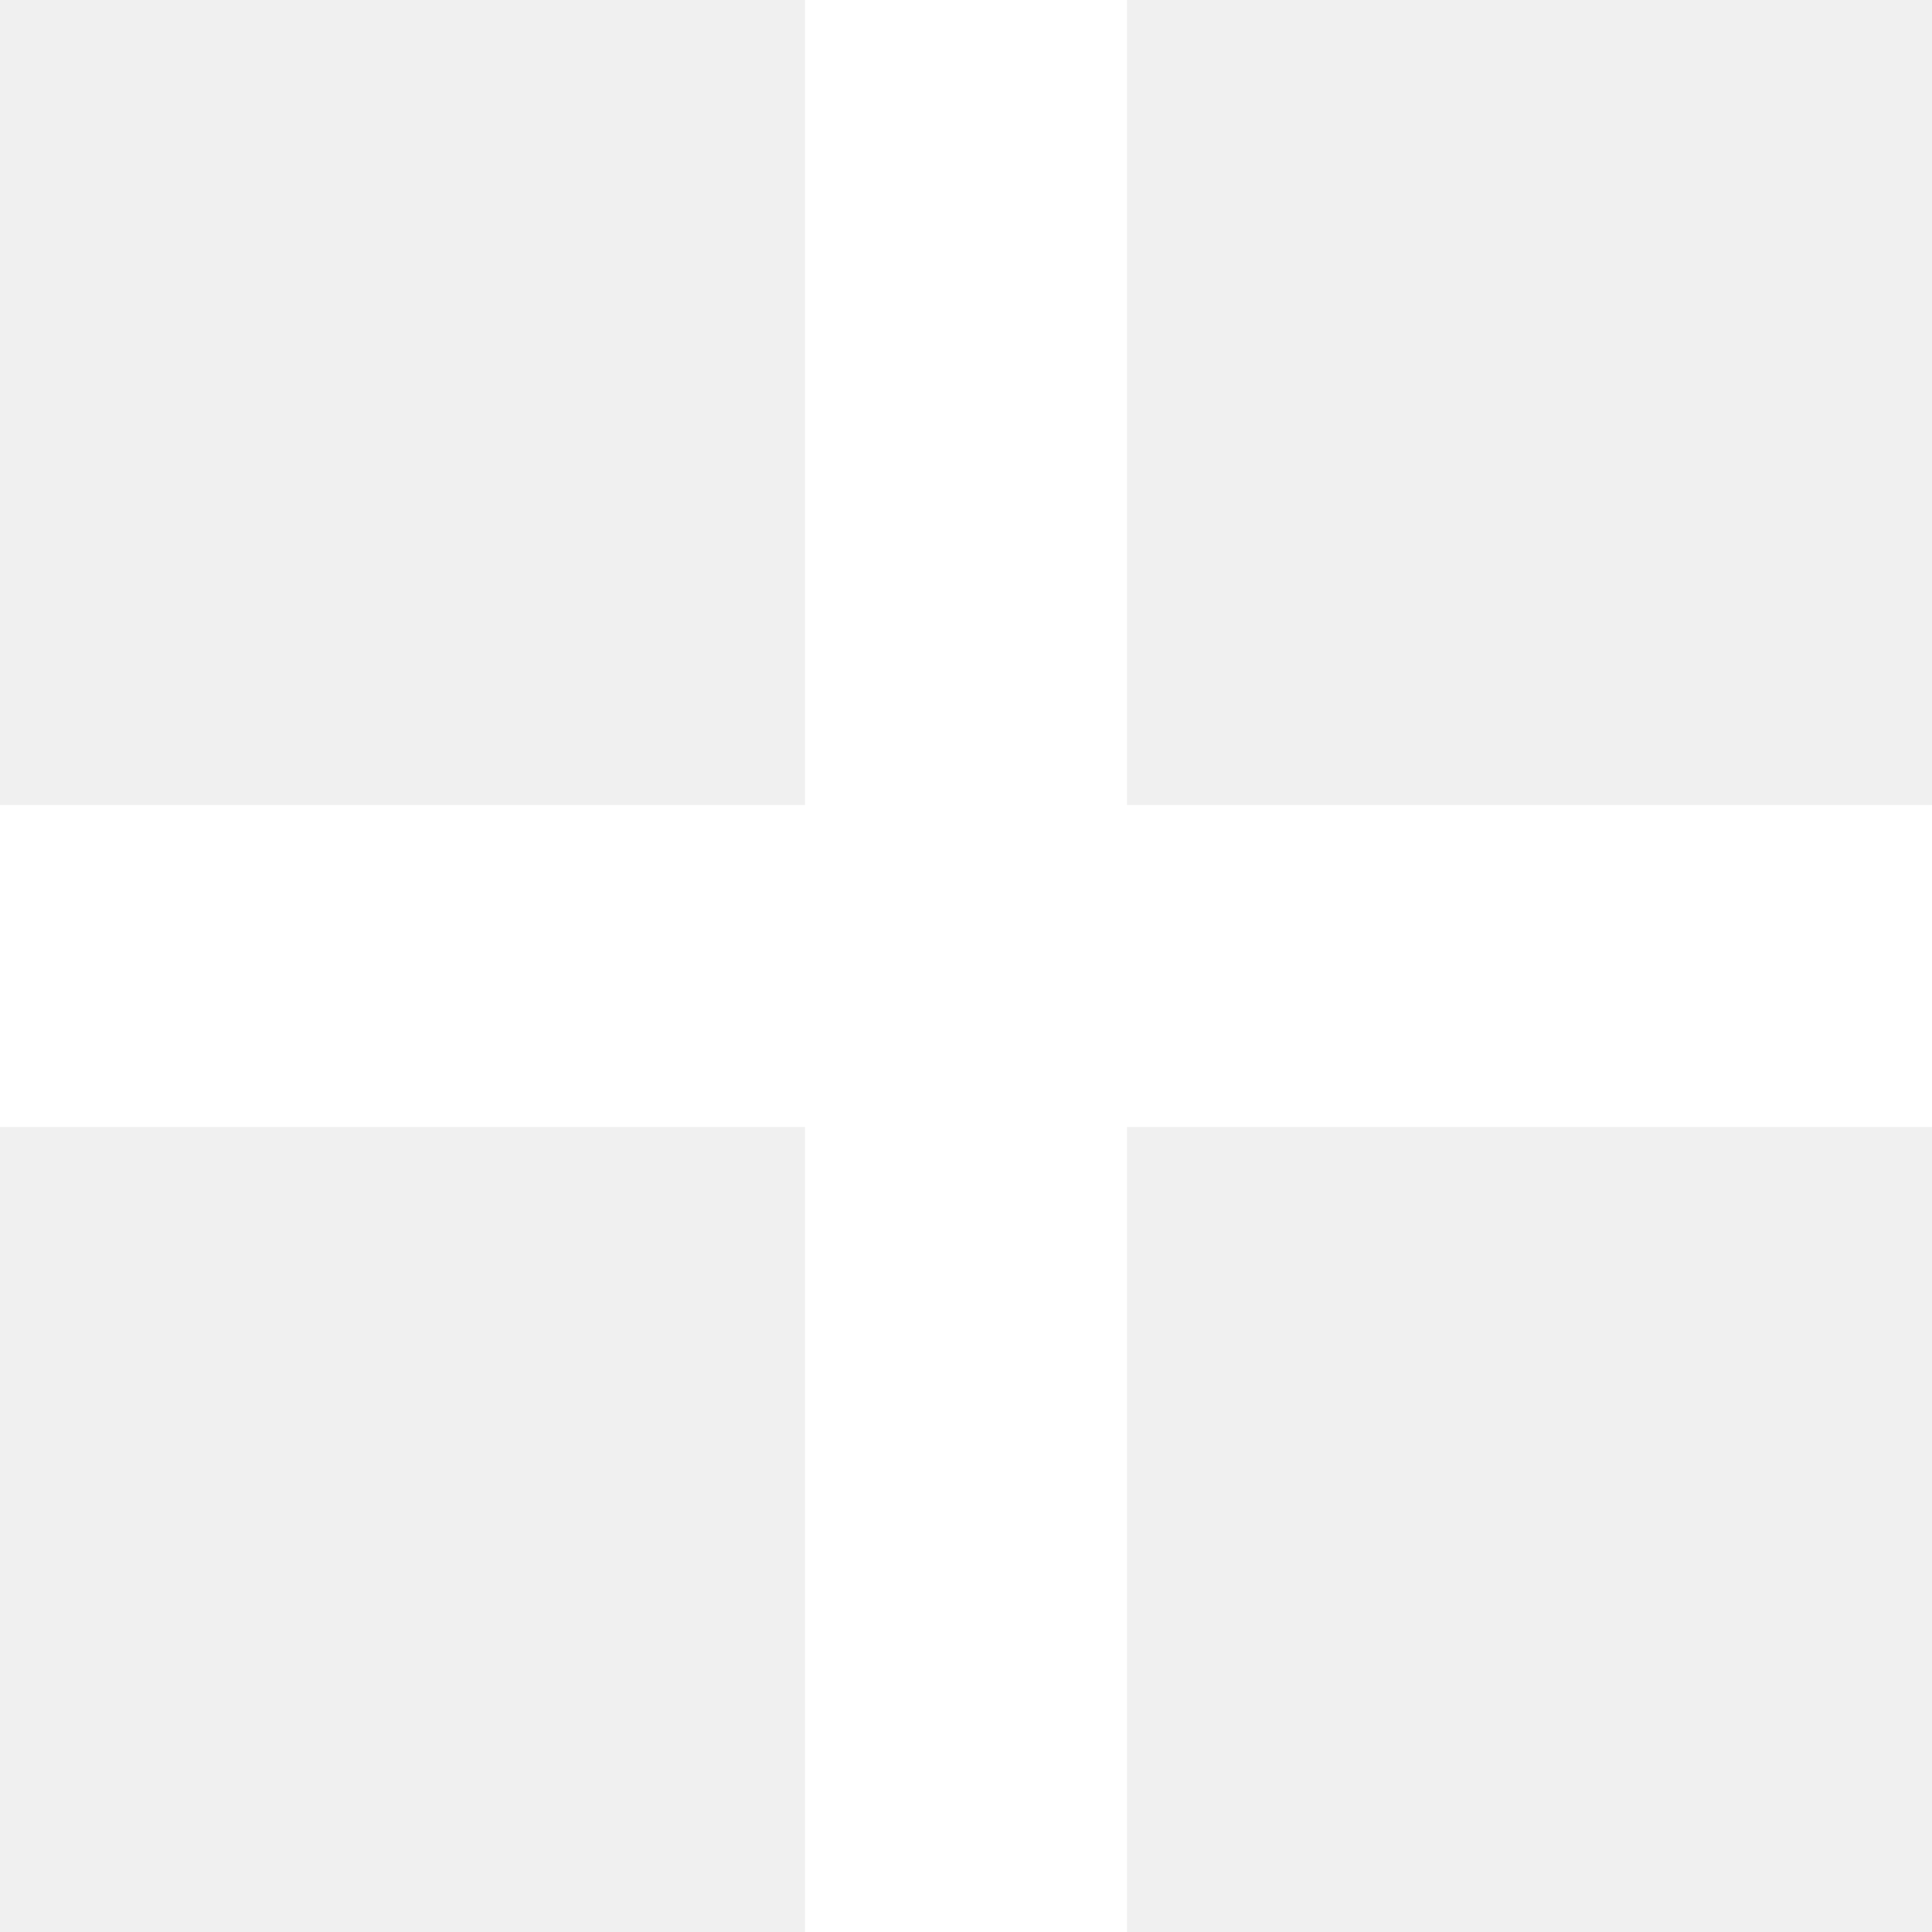
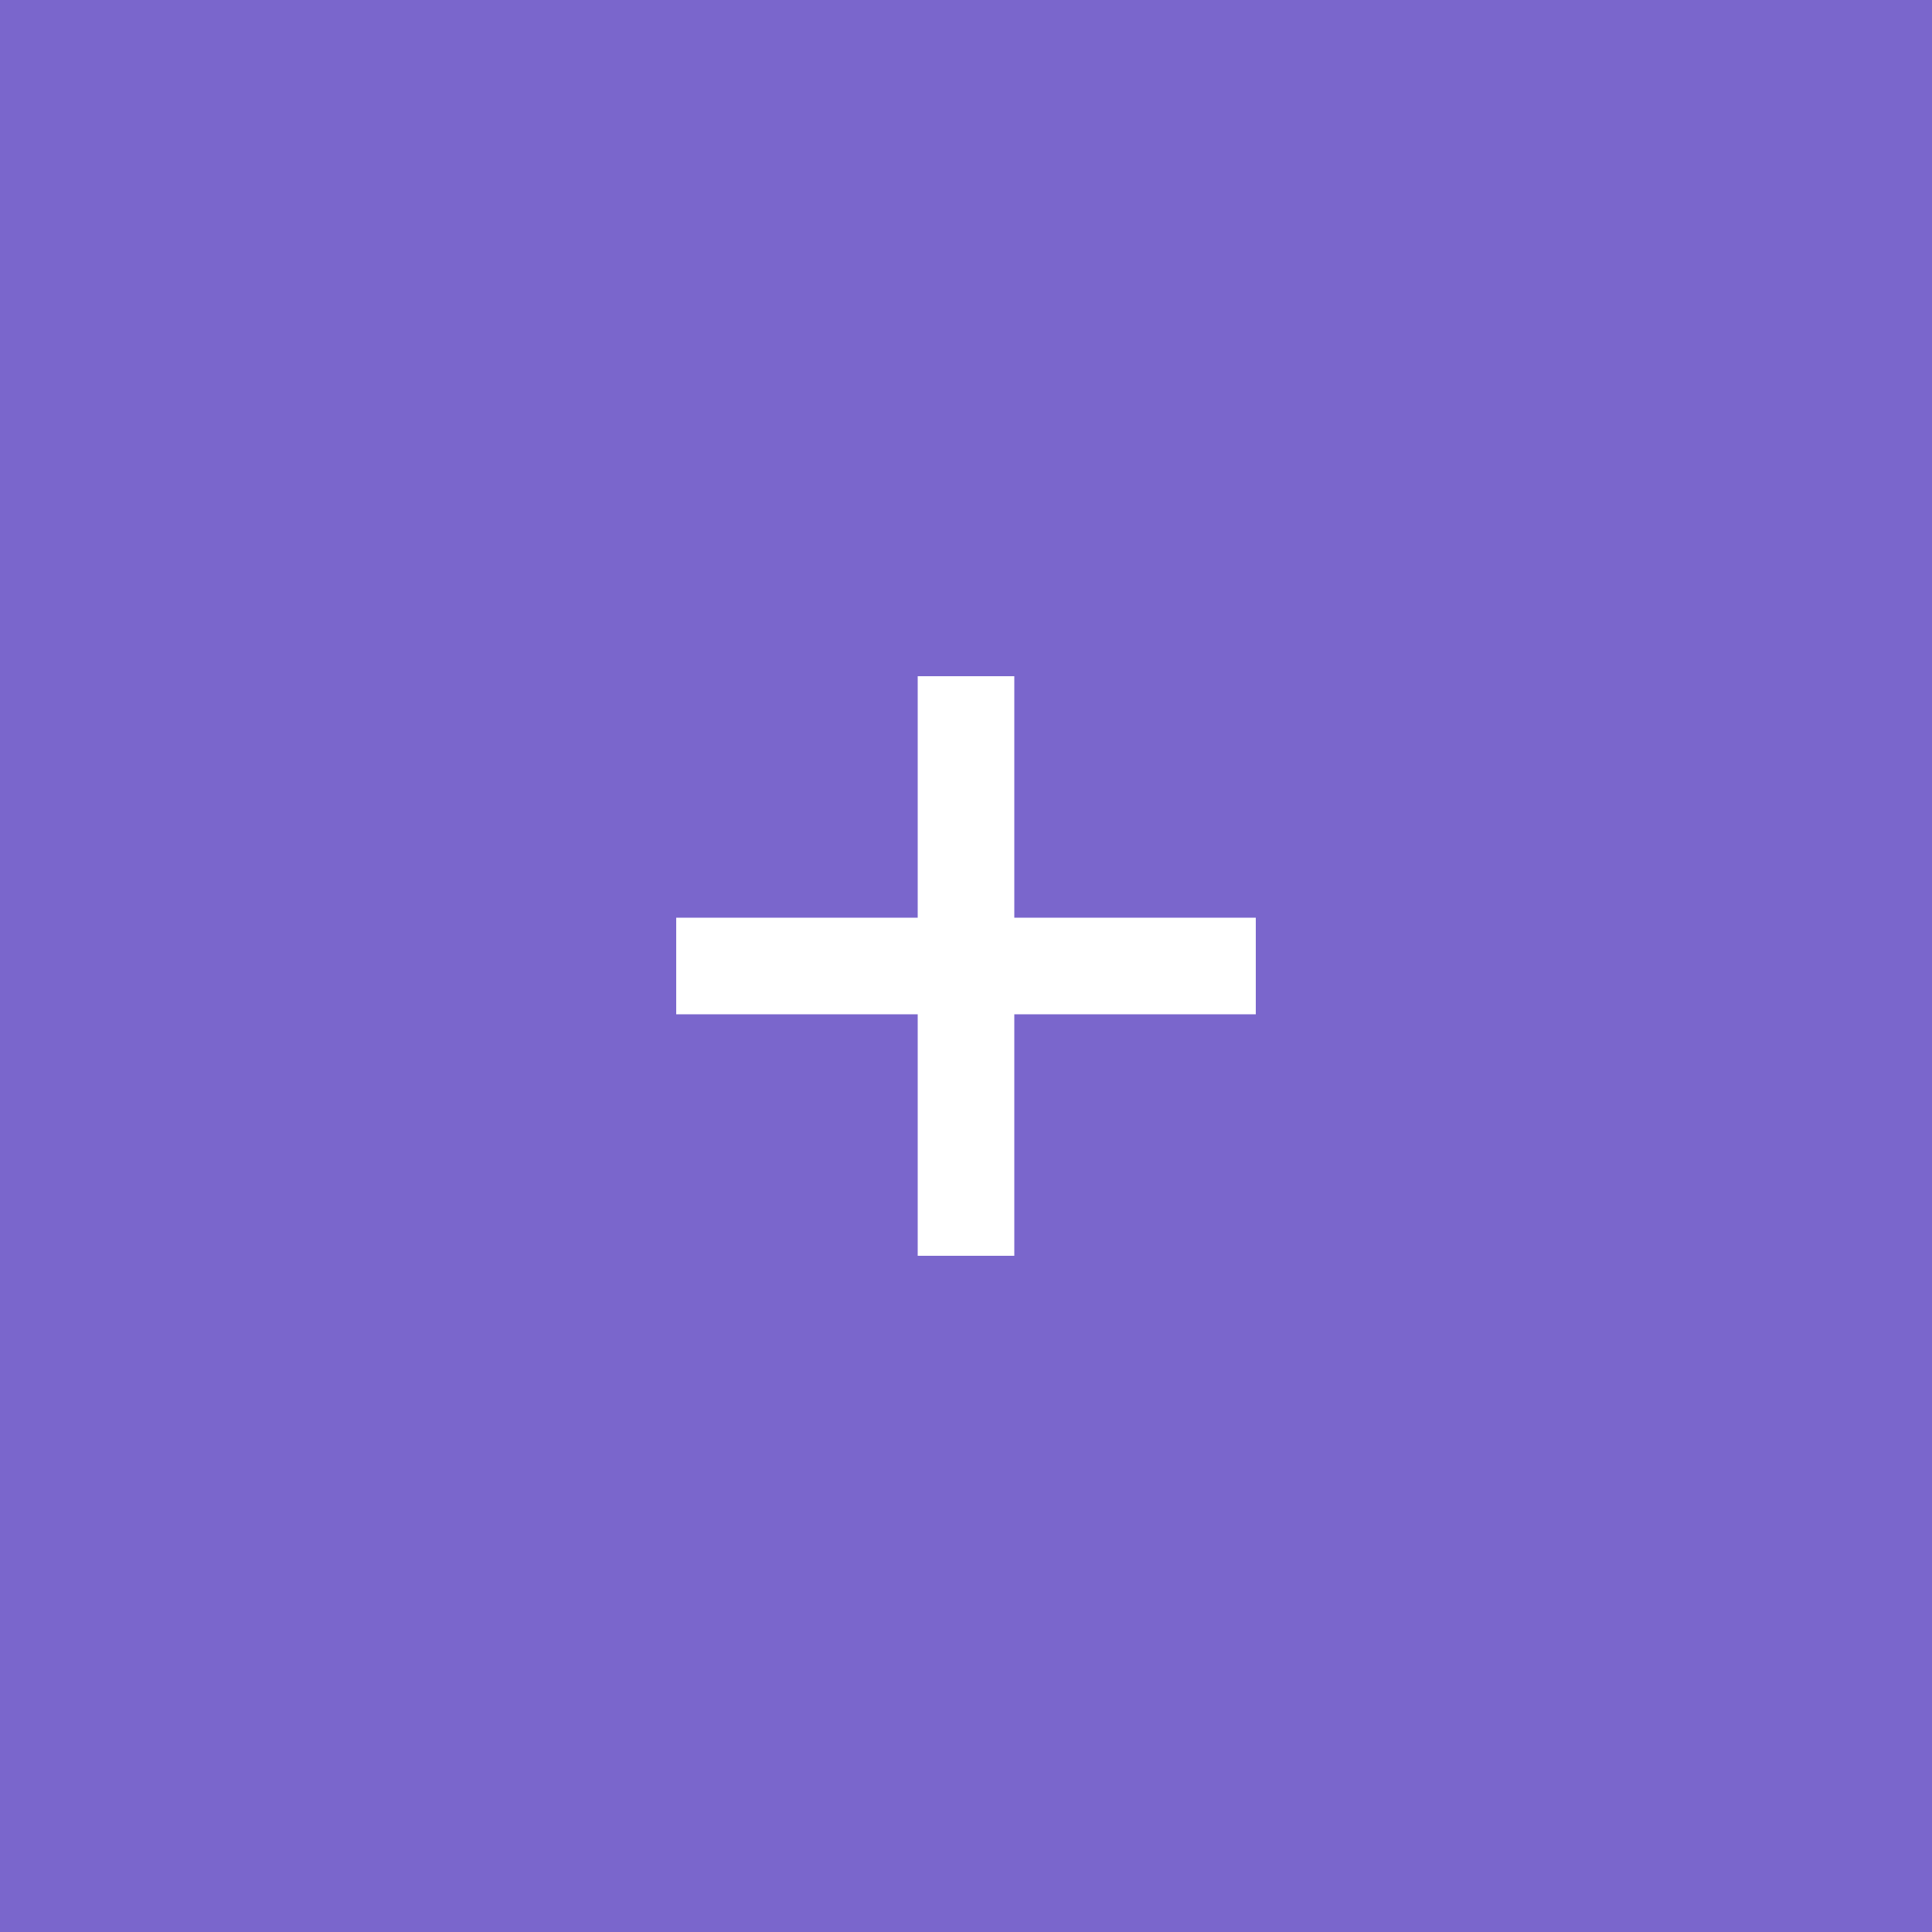
- <svg xmlns="http://www.w3.org/2000/svg" width="12" height="12" viewBox="0 0 12 12" fill="none">
-   <line y1="6" x2="12" y2="6" stroke="white" stroke-width="2" />
-   <line x1="6" y1="12" x2="6" stroke="white" stroke-width="2" />
+ <svg xmlns="http://www.w3.org/2000/svg" width="40" height="40" viewBox="0 0 40 40" fill="none">
+   <rect width="40" height="40" fill="#7A66CC" />
+   <line x1="14" y1="20" x2="26" y2="20" stroke="white" stroke-width="2" />
+   <line x1="20" y1="26" x2="20" y2="14" stroke="white" stroke-width="2" />
</svg>
